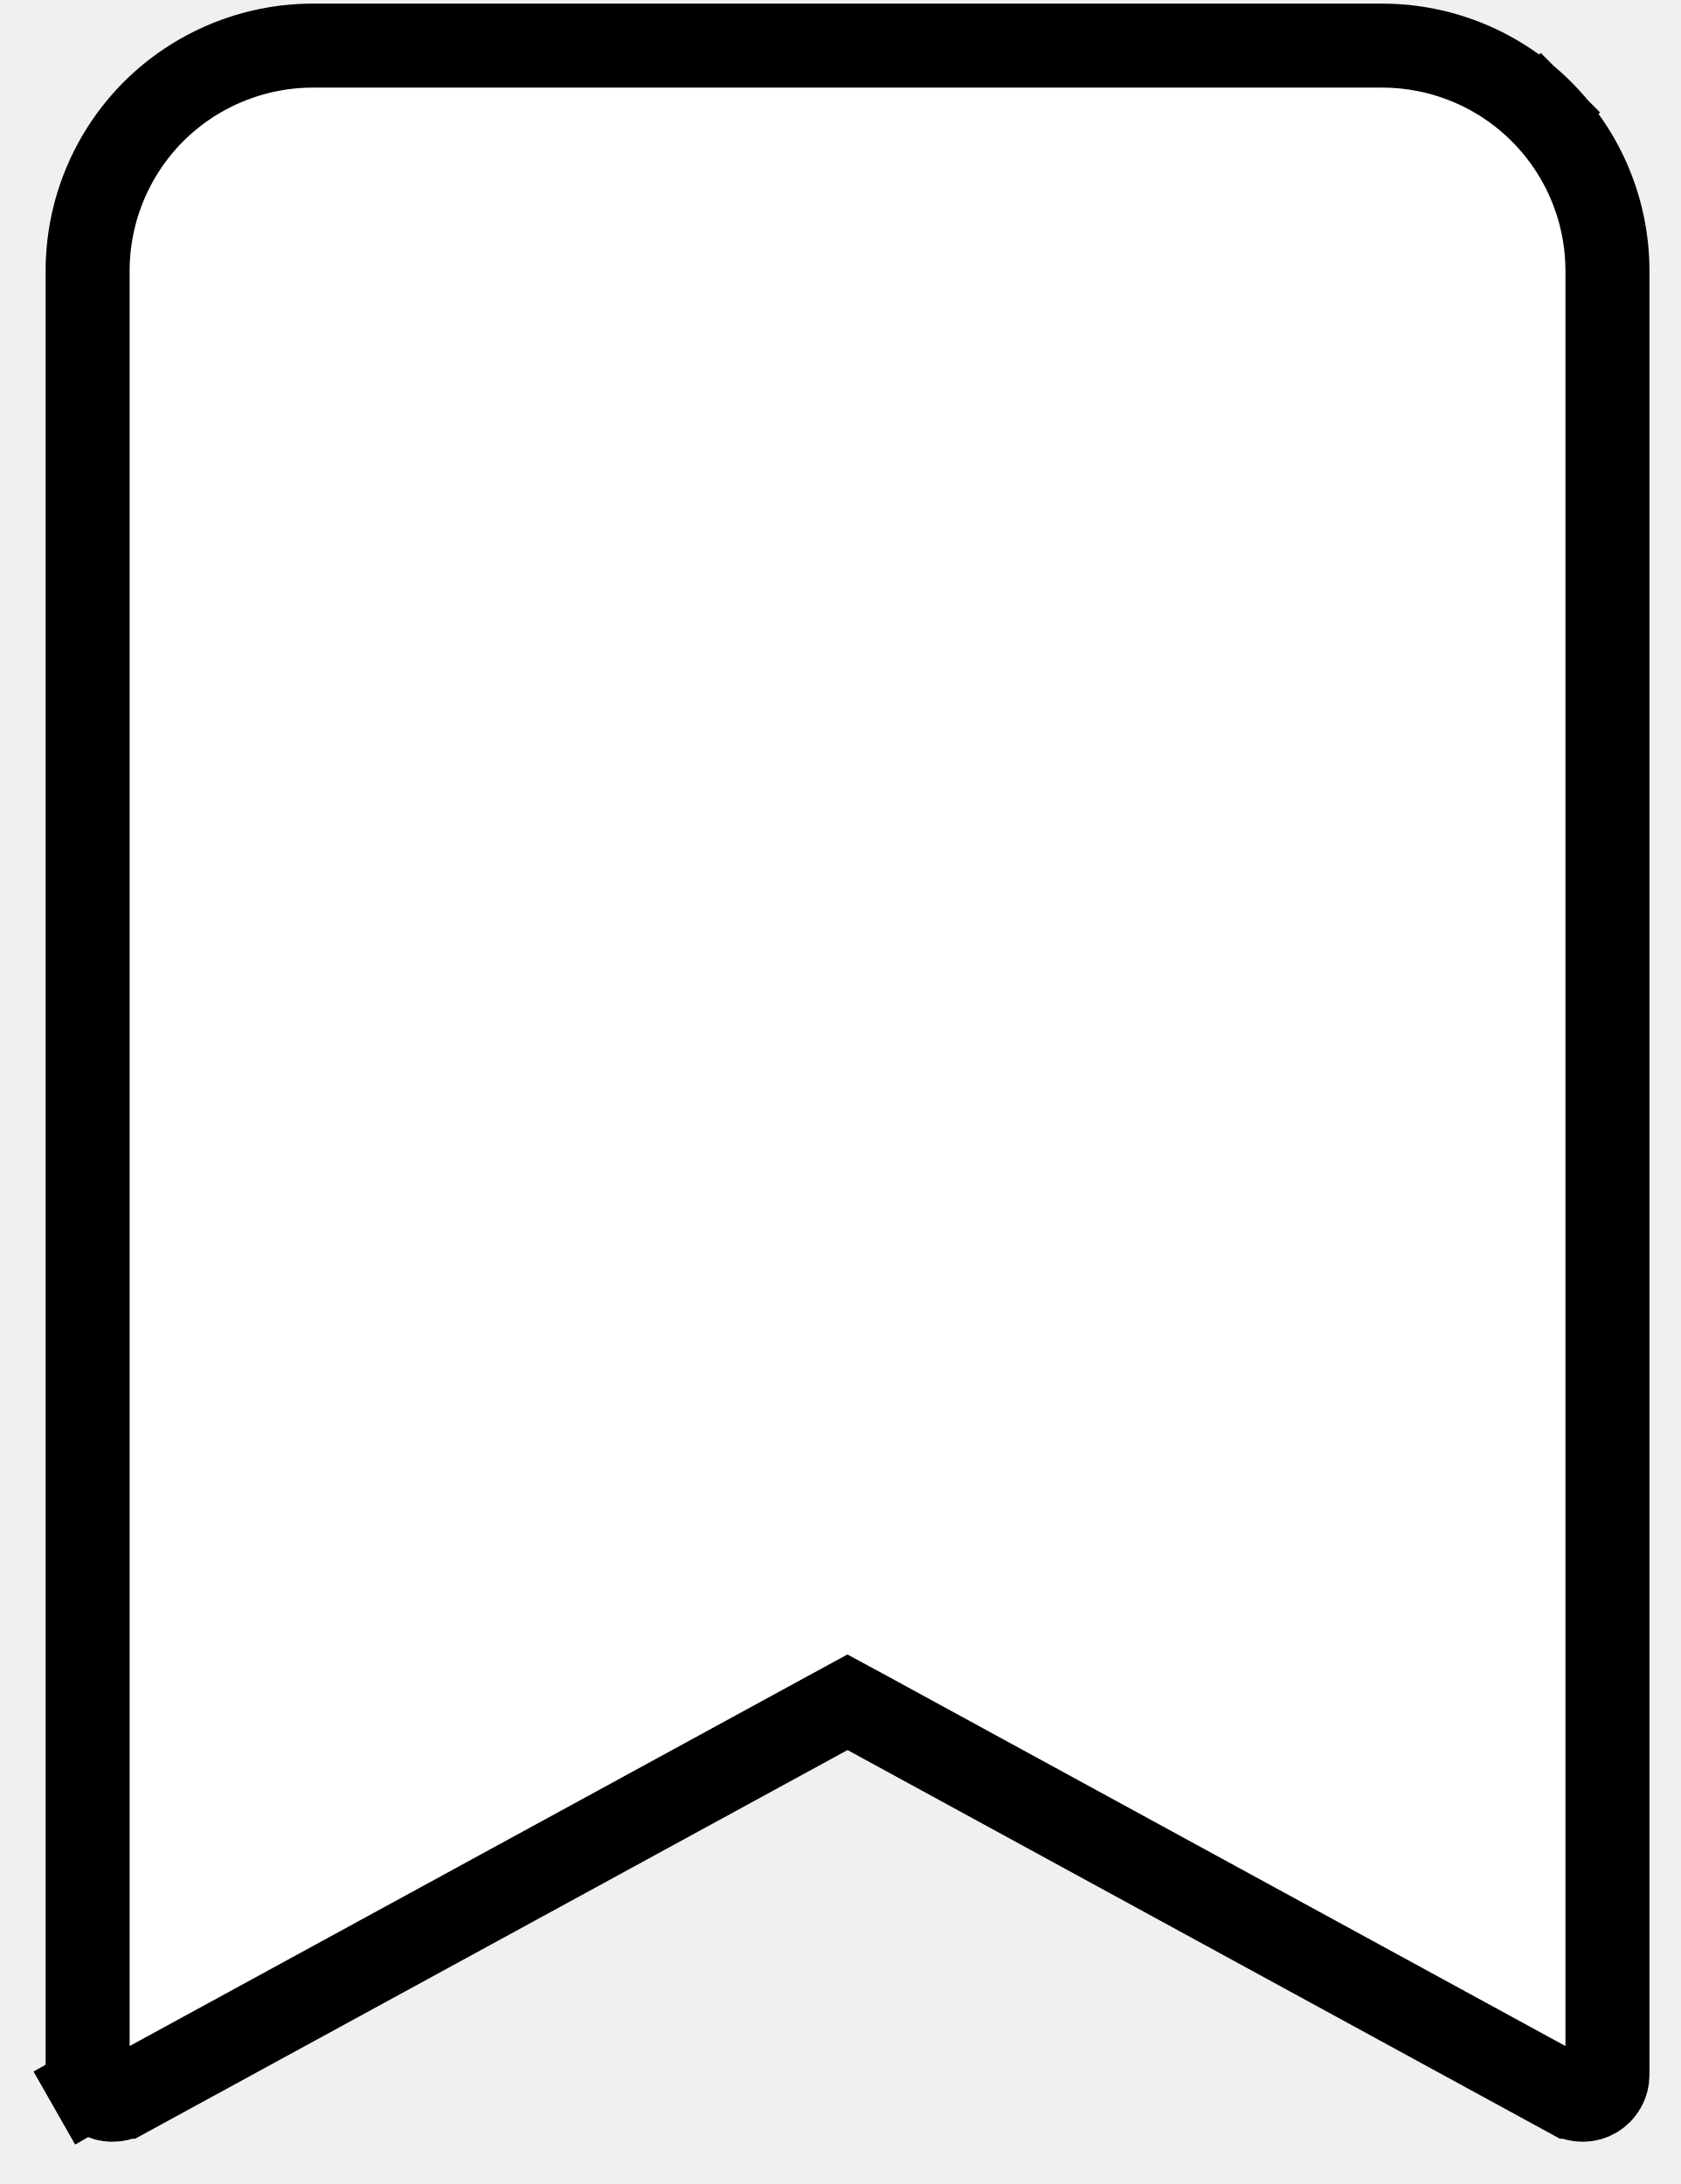
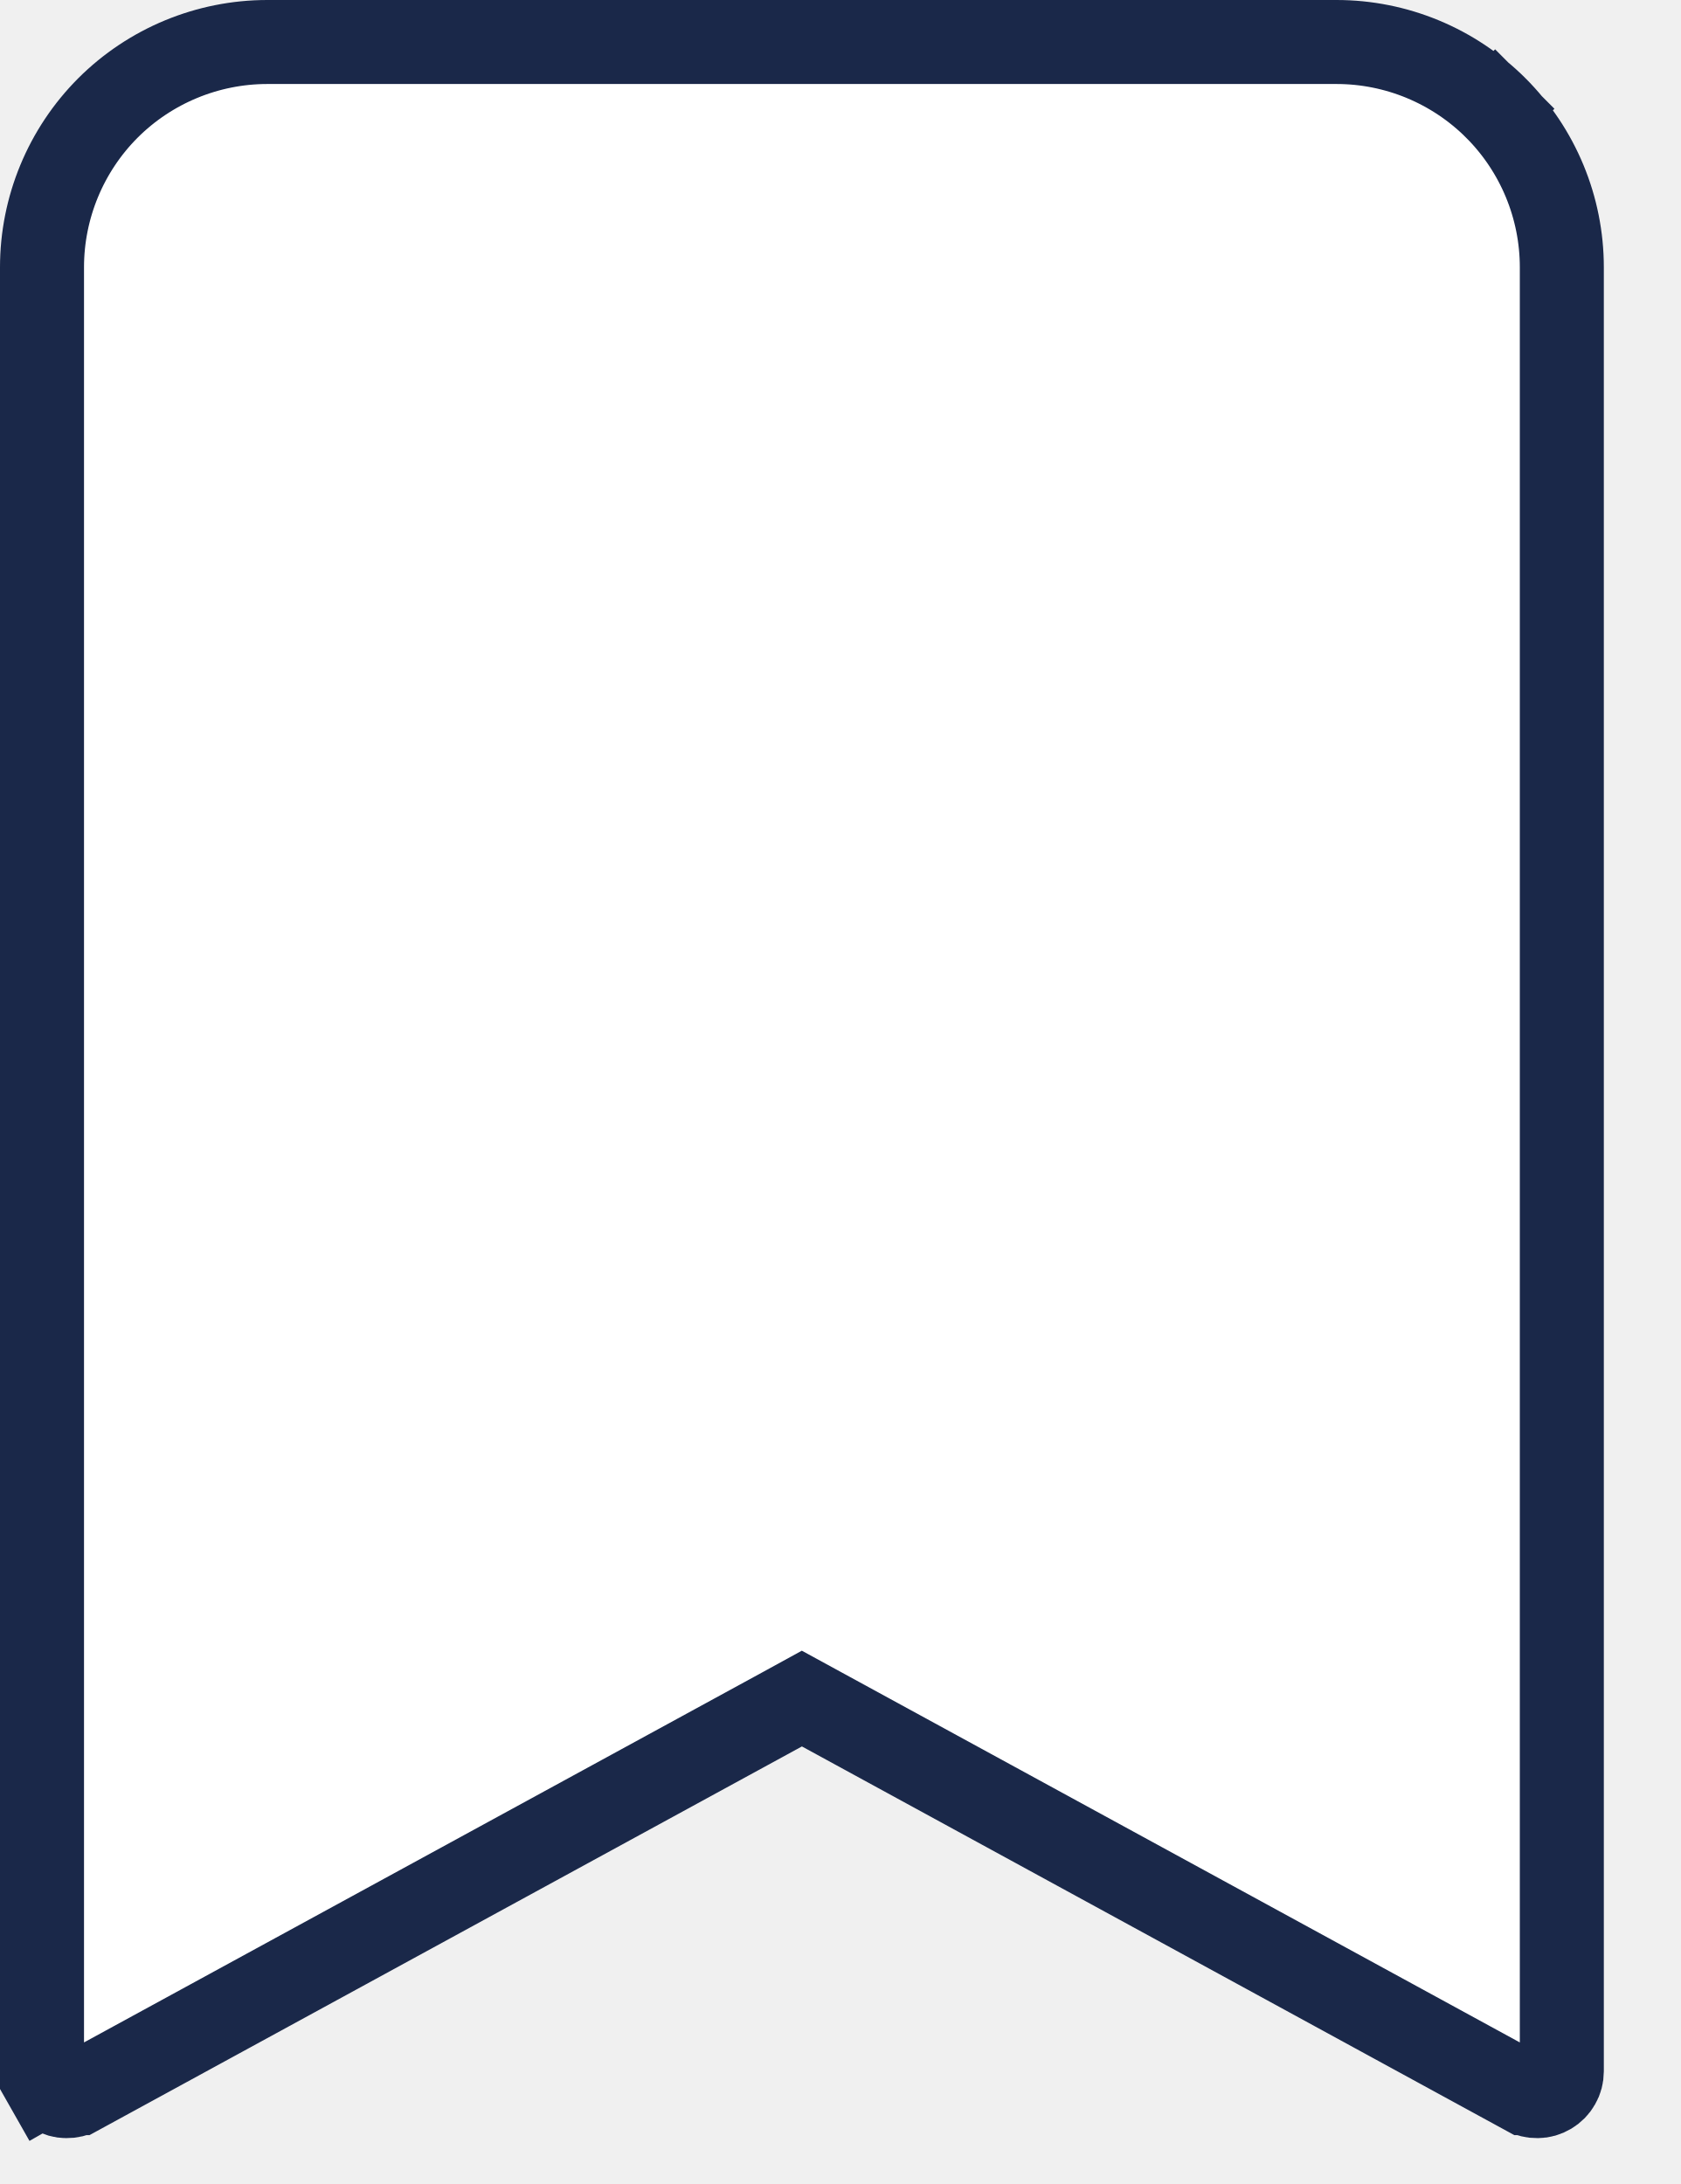
<svg xmlns="http://www.w3.org/2000/svg" width="20" height="26" viewBox="0 0 20 26" fill="none">
-   <path d="M1.043 24.702V24.701V3.225C1.043 2.513 1.326 1.831 1.828 1.328C2.331 0.826 3.014 0.543 3.725 0.543H16.452C17.163 0.543 17.846 0.826 18.348 1.328L18.693 0.984L18.348 1.328C18.851 1.831 19.134 2.513 19.134 3.225V24.701V24.702C19.134 24.753 19.121 24.804 19.095 24.848C19.07 24.893 19.033 24.93 18.989 24.956C18.945 24.982 18.895 24.997 18.844 24.997C18.792 24.998 18.742 24.986 18.697 24.961L18.696 24.961L10.328 20.395L10.088 20.265L9.849 20.395L1.481 24.961L1.48 24.961C1.435 24.986 1.385 24.998 1.333 24.997C1.282 24.997 1.232 24.982 1.188 24.956C1.144 24.93 1.107 24.893 1.082 24.848L0.647 25.096L1.082 24.848C1.056 24.804 1.043 24.753 1.043 24.702Z" fill="white" stroke="black" />
+   <path d="M0.5 24.659V24.659V3.182C0.5 2.471 0.783 1.788 1.285 1.285C1.788 0.783 2.471 0.5 3.182 0.5H15.909C16.62 0.5 17.302 0.783 17.805 1.285L18.15 0.941L17.805 1.285C18.308 1.788 18.591 2.471 18.591 3.182V24.659V24.659C18.591 24.71 18.578 24.761 18.552 24.805C18.527 24.85 18.49 24.887 18.446 24.913C18.402 24.939 18.352 24.954 18.301 24.954C18.249 24.955 18.199 24.943 18.154 24.918L18.153 24.918L9.785 20.352L9.545 20.221L9.306 20.352L0.938 24.918L0.937 24.918C0.892 24.943 0.842 24.955 0.79 24.954C0.739 24.954 0.689 24.939 0.645 24.913C0.601 24.887 0.564 24.85 0.539 24.805L0.104 25.052L0.539 24.805C0.513 24.761 0.5 24.71 0.5 24.659Z" fill="white" stroke="#1A2849" />
</svg>
